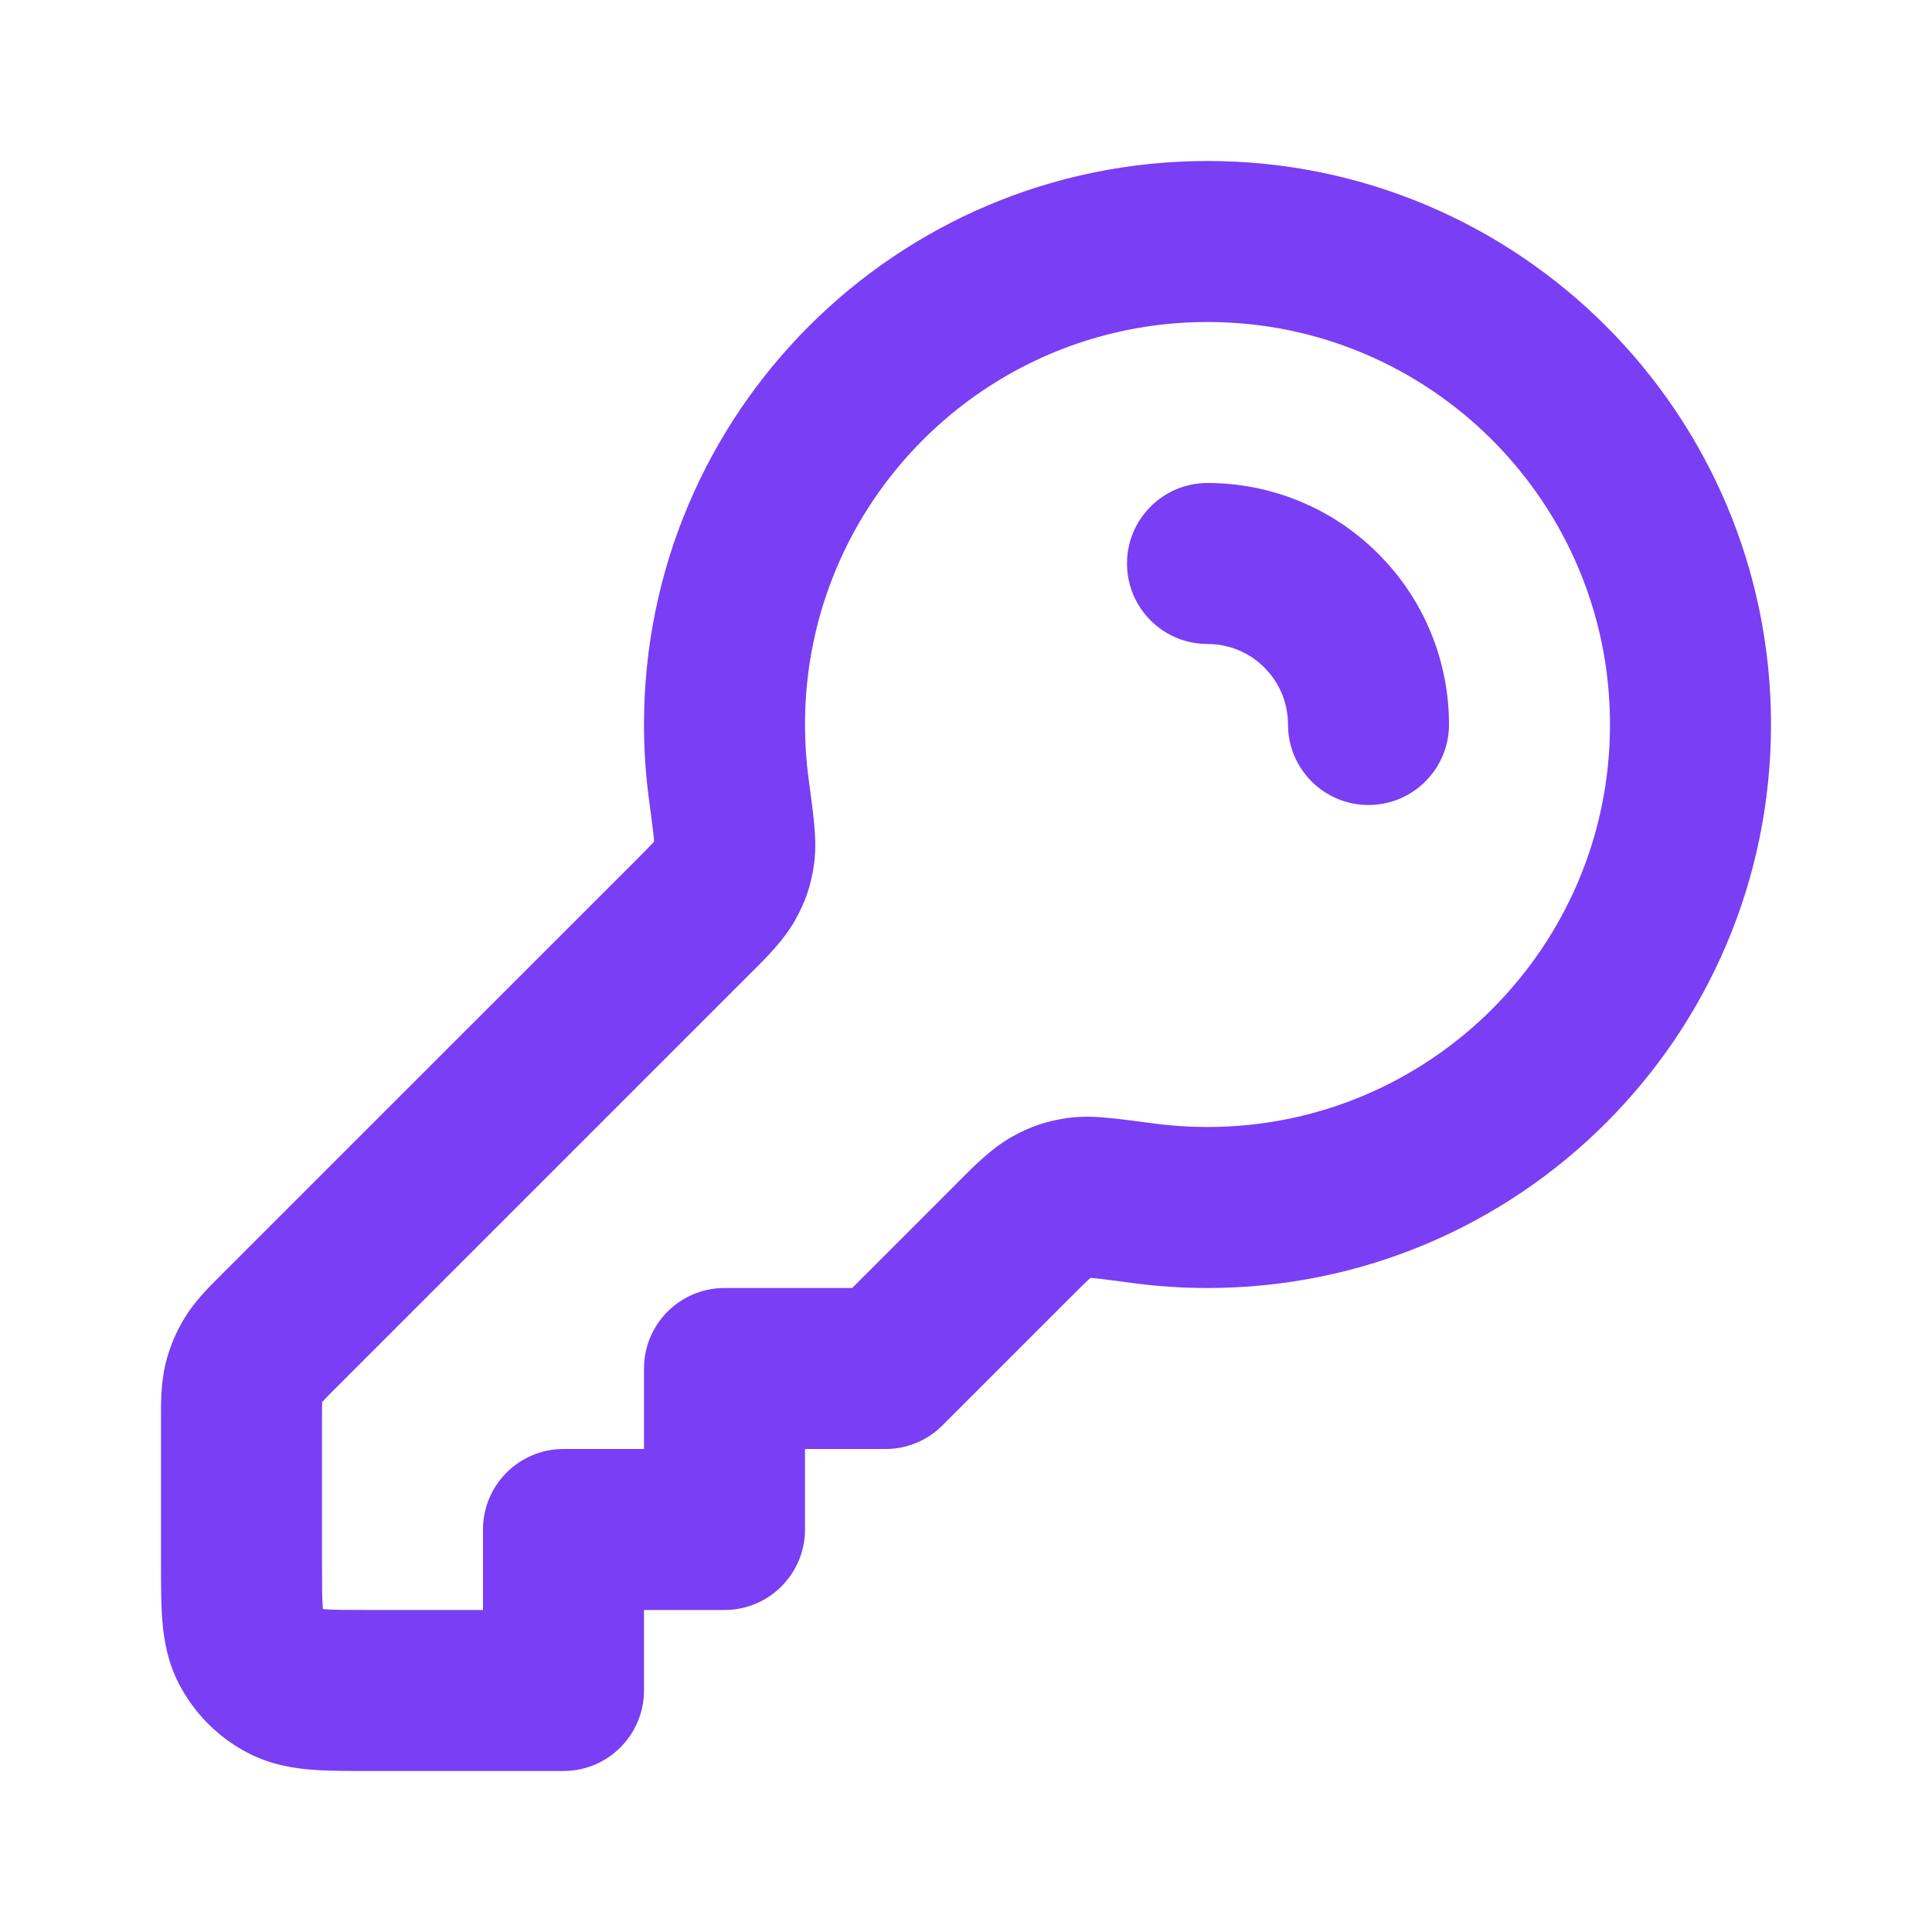
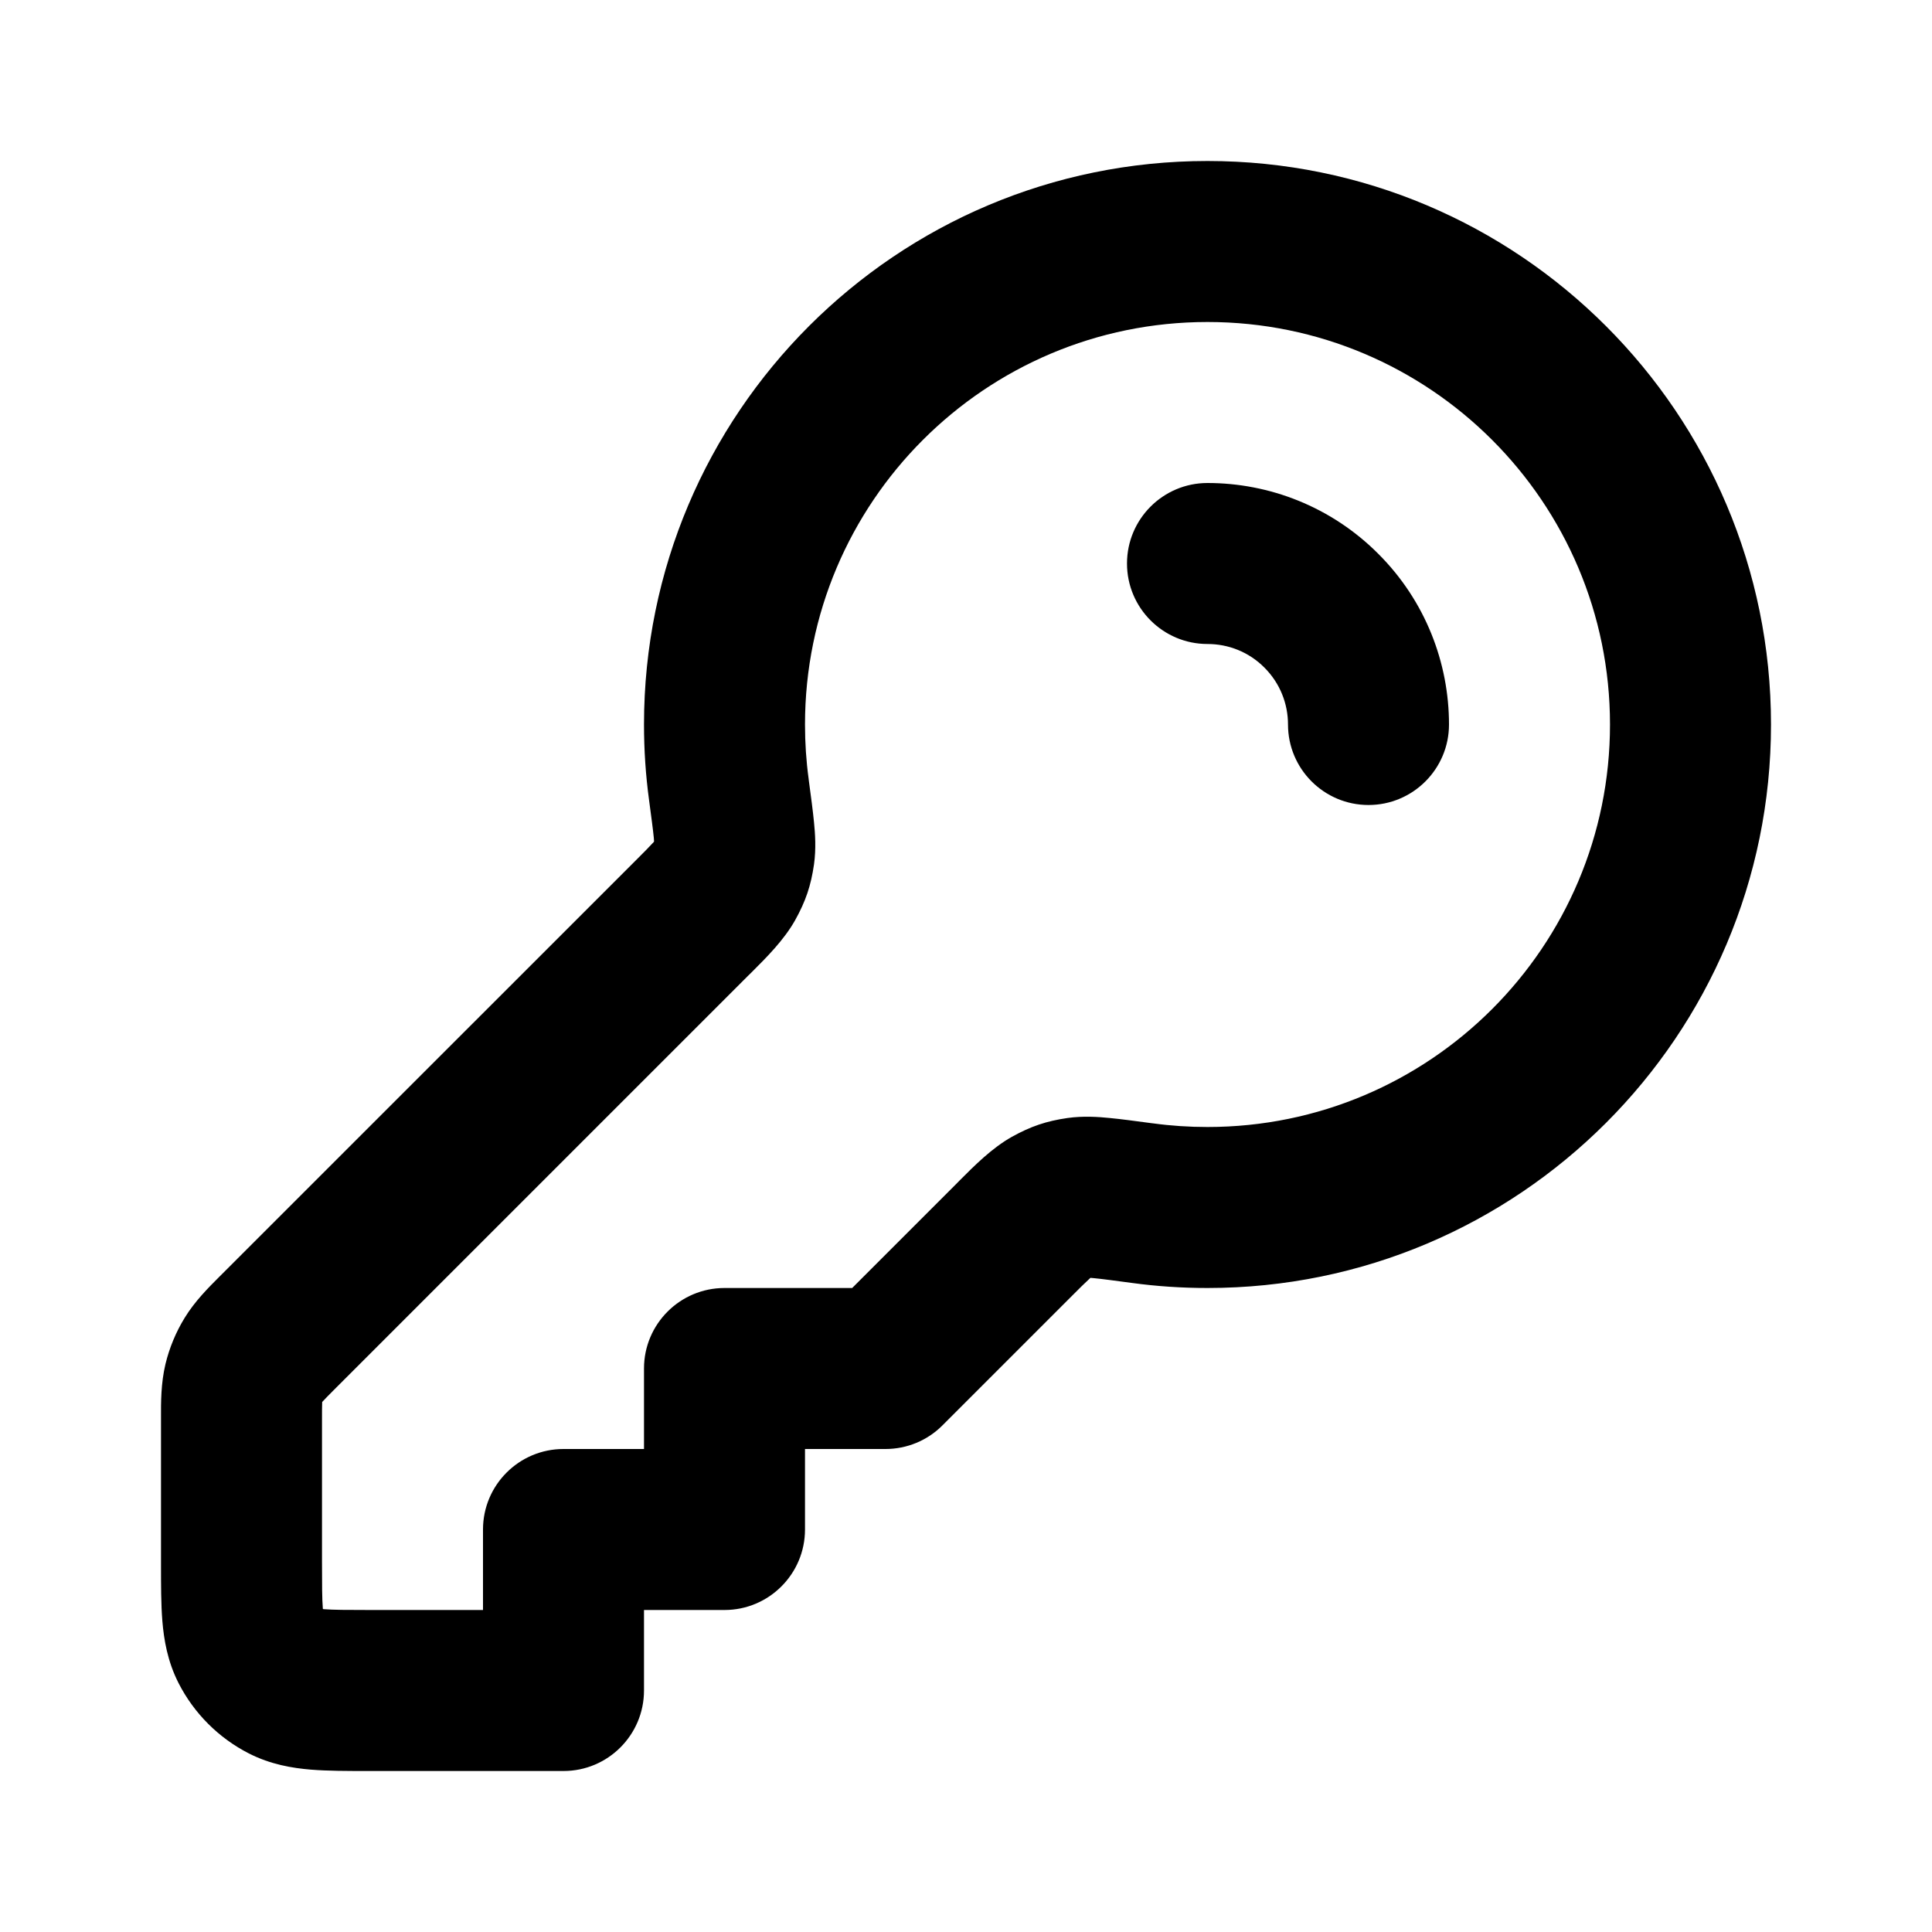
<svg xmlns="http://www.w3.org/2000/svg" viewBox="0 0 24 24" fill="black">
-   <path fill-rule="evenodd" clip-rule="evenodd" d="M8 9C8 5.134 11.134 2 15 2C18.866 2 22 5.134 22 9C22 12.866 18.866 16 15 16C14.682 16 14.368 15.979 14.06 15.937C13.835 15.907 13.694 15.888 13.591 15.878C13.573 15.877 13.558 15.875 13.546 15.874C13.543 15.877 13.54 15.88 13.536 15.883C13.482 15.932 13.412 16.002 13.286 16.128L11.707 17.707C11.52 17.895 11.265 18 11 18H10V19C10 19.552 9.552 20 9 20H8V21C8 21.552 7.552 22 7 22L4.568 22C4.316 22 4.07 22 3.862 21.983C3.633 21.964 3.363 21.92 3.092 21.782C2.716 21.59 2.41 21.284 2.218 20.908C2.08 20.637 2.036 20.367 2.017 20.138C2 19.93 2 19.684 2 19.432L2 17.663C2 17.646 2 17.629 2 17.612C1.999 17.422 1.999 17.183 2.055 16.947C2.104 16.743 2.185 16.548 2.295 16.369C2.421 16.163 2.591 15.994 2.725 15.86C2.738 15.848 2.75 15.836 2.761 15.824L7.872 10.714C7.998 10.588 8.068 10.518 8.117 10.464C8.12 10.46 8.123 10.457 8.125 10.454C8.125 10.442 8.123 10.427 8.122 10.409C8.112 10.306 8.093 10.165 8.063 9.94C8.021 9.632 8 9.318 8 9ZM8 18V17C8 16.448 8.448 16 9 16H10.586L11.872 14.714C11.889 14.697 11.906 14.679 11.924 14.661C12.104 14.481 12.322 14.261 12.57 14.122C12.804 13.992 12.998 13.926 13.263 13.888C13.456 13.861 13.645 13.874 13.783 13.888C13.928 13.902 14.107 13.926 14.308 13.953L14.326 13.955C14.546 13.985 14.771 14 15 14C17.761 14 20 11.761 20 9C20 6.239 17.761 4 15 4C12.239 4 10 6.239 10 9C10 9.229 10.015 9.454 10.045 9.674L10.047 9.692C10.074 9.893 10.098 10.072 10.112 10.216C10.126 10.355 10.139 10.544 10.112 10.737C10.074 11.002 10.008 11.196 9.878 11.43C9.739 11.678 9.519 11.896 9.339 12.076C9.321 12.093 9.303 12.111 9.286 12.128L4.176 17.238C4.083 17.331 4.037 17.378 4.005 17.413C4.004 17.413 4.003 17.414 4.003 17.415C4.002 17.416 4.002 17.418 4.002 17.419C4 17.466 4 17.532 4 17.663V19.4C4 19.697 4.001 19.859 4.01 19.975C4.011 19.98 4.011 19.984 4.011 19.988C4.016 19.989 4.02 19.989 4.025 19.99C4.141 19.999 4.303 20 4.6 20H6V19C6 18.448 6.448 18 7 18H8ZM14 7C14 6.448 14.448 6 15 6C15.766 6 16.536 6.293 17.121 6.879C17.707 7.464 18 8.234 18 9C18 9.552 17.552 10 17 10C16.448 10 16 9.552 16 9C16 8.743 15.902 8.488 15.707 8.293C15.512 8.097 15.257 8 15 8C14.448 8 14 7.552 14 7Z" fill="#7A3EF4" />
+   <path fill-rule="evenodd" clip-rule="evenodd" d="M8 9C8 5.134 11.134 2 15 2C18.866 2 22 5.134 22 9C22 12.866 18.866 16 15 16C14.682 16 14.368 15.979 14.06 15.937C13.835 15.907 13.694 15.888 13.591 15.878C13.573 15.877 13.558 15.875 13.546 15.874C13.543 15.877 13.54 15.88 13.536 15.883C13.482 15.932 13.412 16.002 13.286 16.128L11.707 17.707C11.52 17.895 11.265 18 11 18H10V19C10 19.552 9.552 20 9 20H8V21C8 21.552 7.552 22 7 22L4.568 22C4.316 22 4.07 22 3.862 21.983C3.633 21.964 3.363 21.92 3.092 21.782C2.716 21.59 2.41 21.284 2.218 20.908C2.08 20.637 2.036 20.367 2.017 20.138C2 19.93 2 19.684 2 19.432L2 17.663C2 17.646 2 17.629 2 17.612C1.999 17.422 1.999 17.183 2.055 16.947C2.104 16.743 2.185 16.548 2.295 16.369C2.421 16.163 2.591 15.994 2.725 15.86C2.738 15.848 2.75 15.836 2.761 15.824L7.872 10.714C7.998 10.588 8.068 10.518 8.117 10.464C8.12 10.46 8.123 10.457 8.125 10.454C8.125 10.442 8.123 10.427 8.122 10.409C8.112 10.306 8.093 10.165 8.063 9.94C8.021 9.632 8 9.318 8 9ZM8 18V17C8 16.448 8.448 16 9 16H10.586L11.872 14.714C11.889 14.697 11.906 14.679 11.924 14.661C12.104 14.481 12.322 14.261 12.57 14.122C12.804 13.992 12.998 13.926 13.263 13.888C13.456 13.861 13.645 13.874 13.783 13.888C13.928 13.902 14.107 13.926 14.308 13.953L14.326 13.955C14.546 13.985 14.771 14 15 14C17.761 14 20 11.761 20 9C20 6.239 17.761 4 15 4C12.239 4 10 6.239 10 9C10 9.229 10.015 9.454 10.045 9.674L10.047 9.692C10.074 9.893 10.098 10.072 10.112 10.216C10.126 10.355 10.139 10.544 10.112 10.737C10.074 11.002 10.008 11.196 9.878 11.43C9.739 11.678 9.519 11.896 9.339 12.076C9.321 12.093 9.303 12.111 9.286 12.128L4.176 17.238C4.083 17.331 4.037 17.378 4.005 17.413C4.004 17.413 4.003 17.414 4.003 17.415C4.002 17.416 4.002 17.418 4.002 17.419C4 17.466 4 17.532 4 17.663V19.4C4 19.697 4.001 19.859 4.01 19.975C4.011 19.98 4.011 19.984 4.011 19.988C4.016 19.989 4.02 19.989 4.025 19.99C4.141 19.999 4.303 20 4.6 20H6V19C6 18.448 6.448 18 7 18H8ZM14 7C14 6.448 14.448 6 15 6C15.766 6 16.536 6.293 17.121 6.879C17.707 7.464 18 8.234 18 9C18 9.552 17.552 10 17 10C16.448 10 16 9.552 16 9C16 8.743 15.902 8.488 15.707 8.293C15.512 8.097 15.257 8 15 8C14.448 8 14 7.552 14 7Z" />
</svg>
